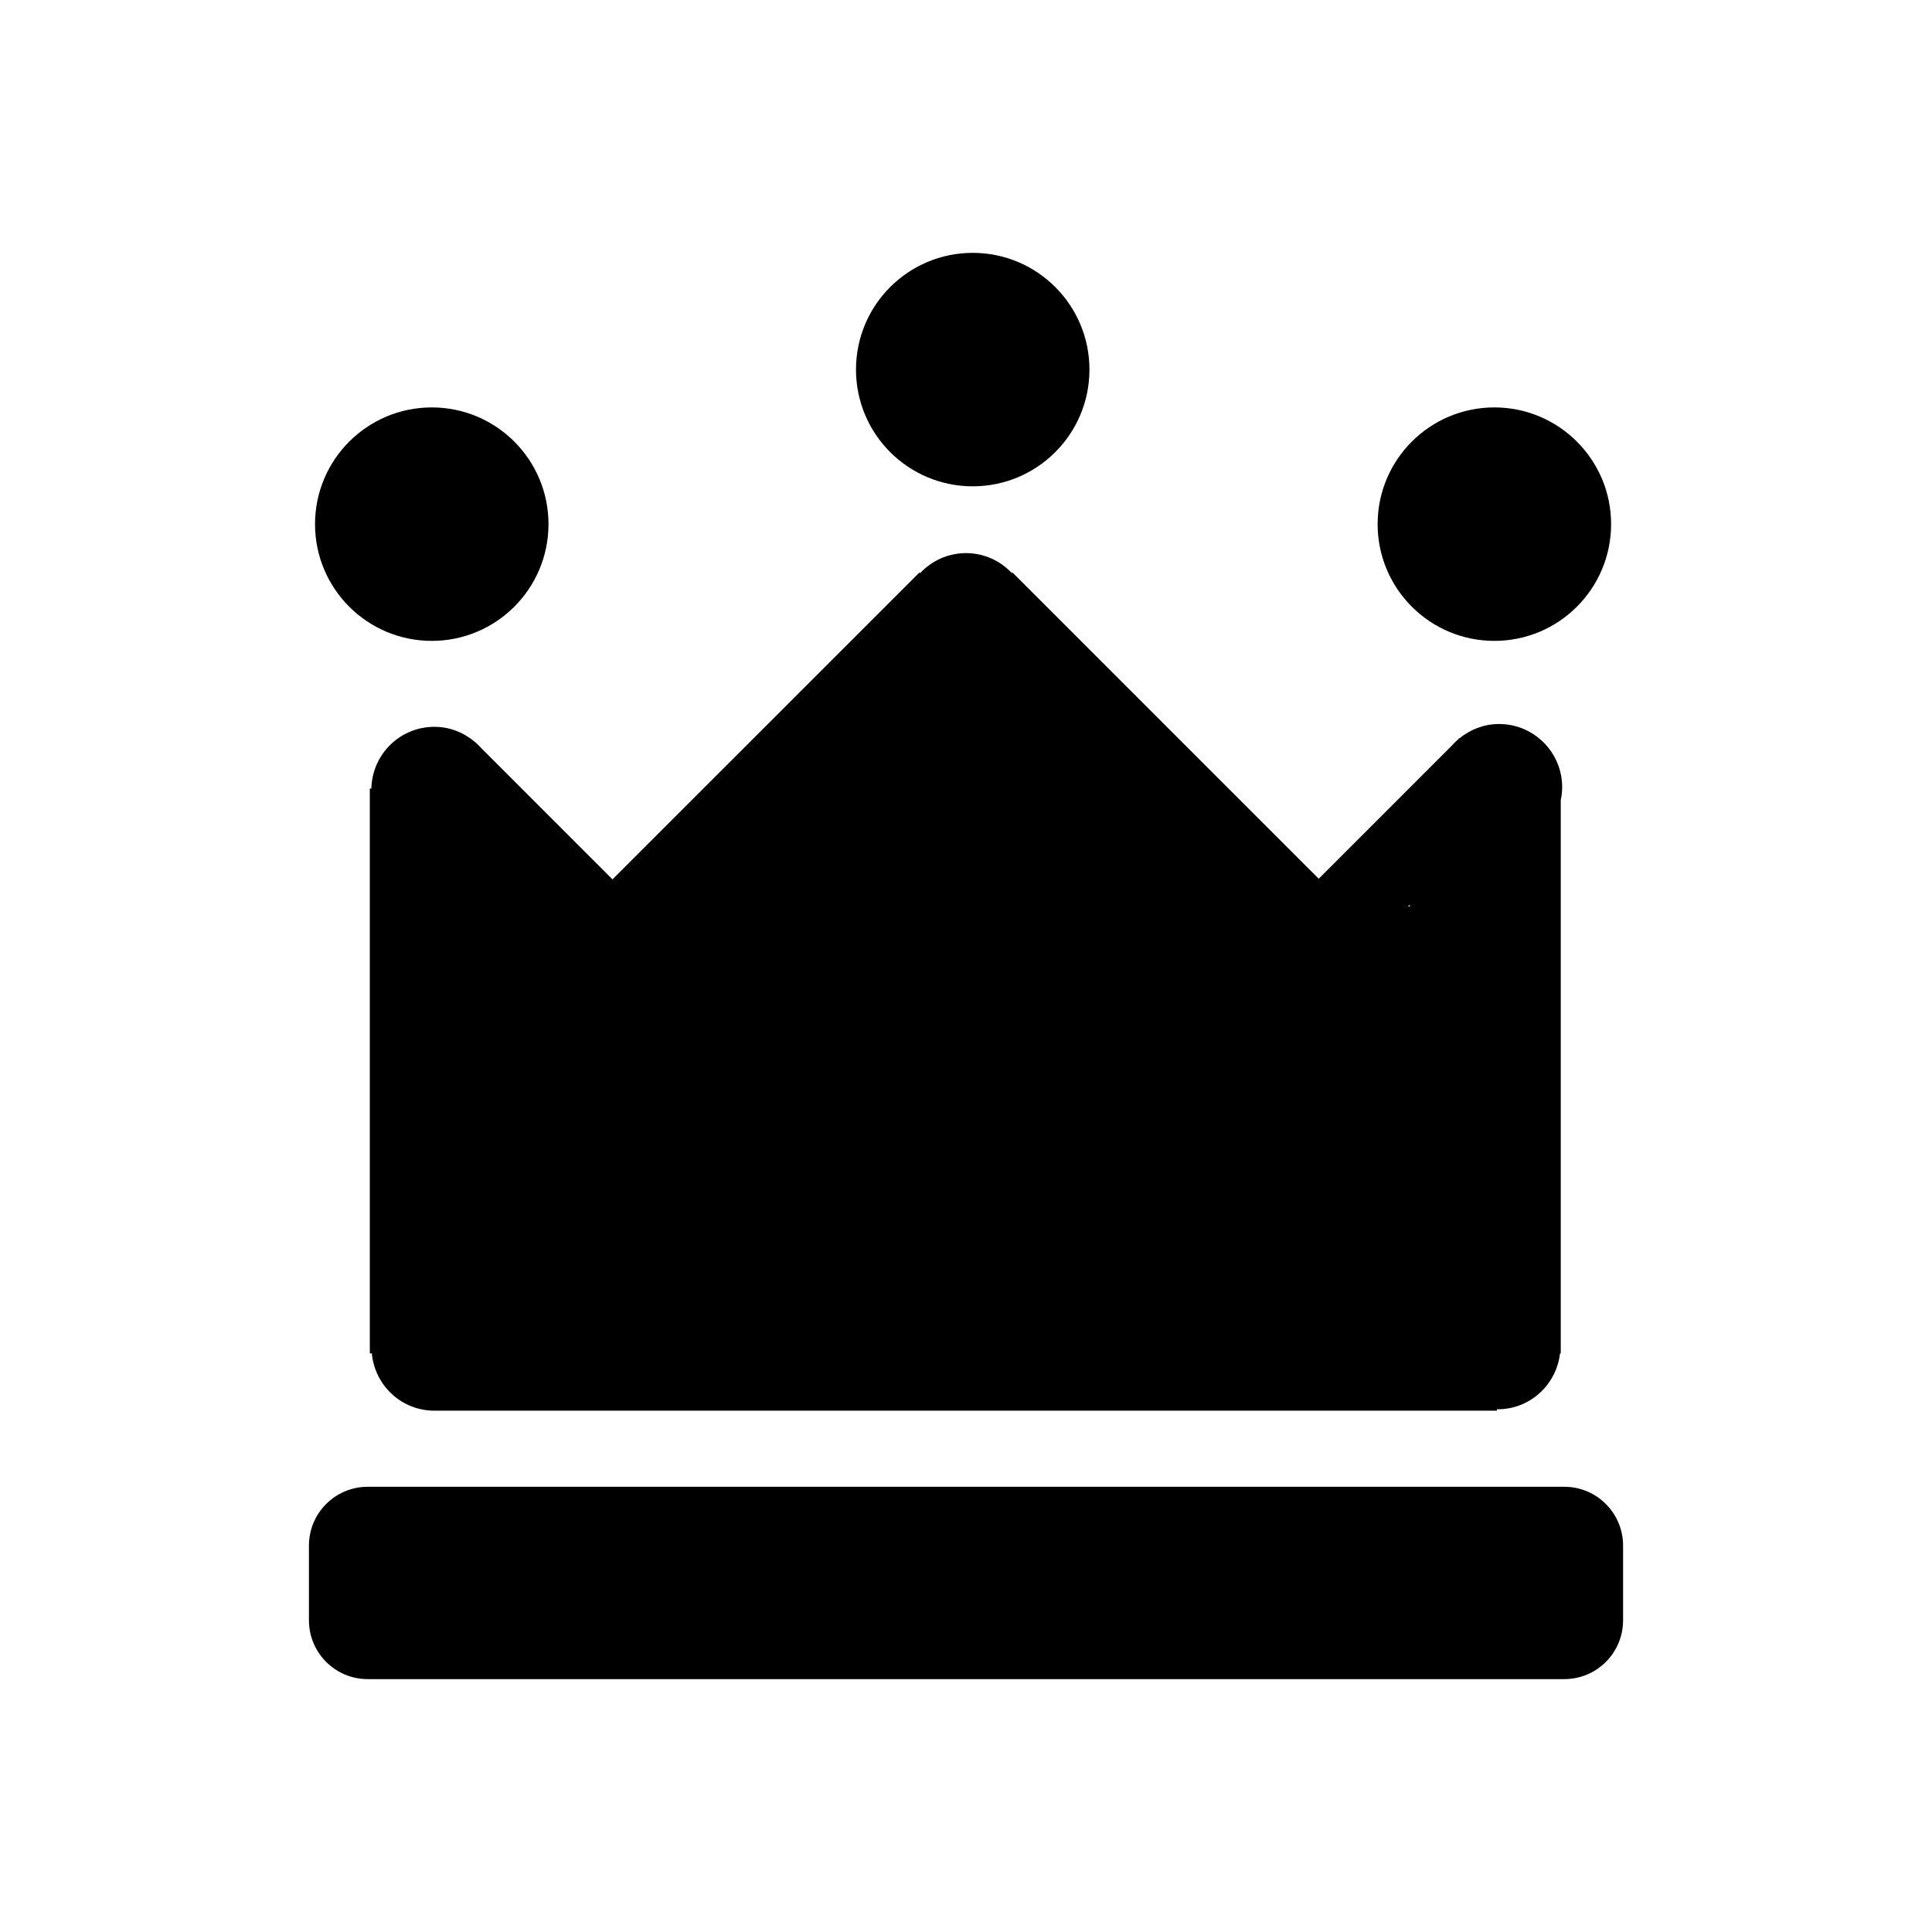
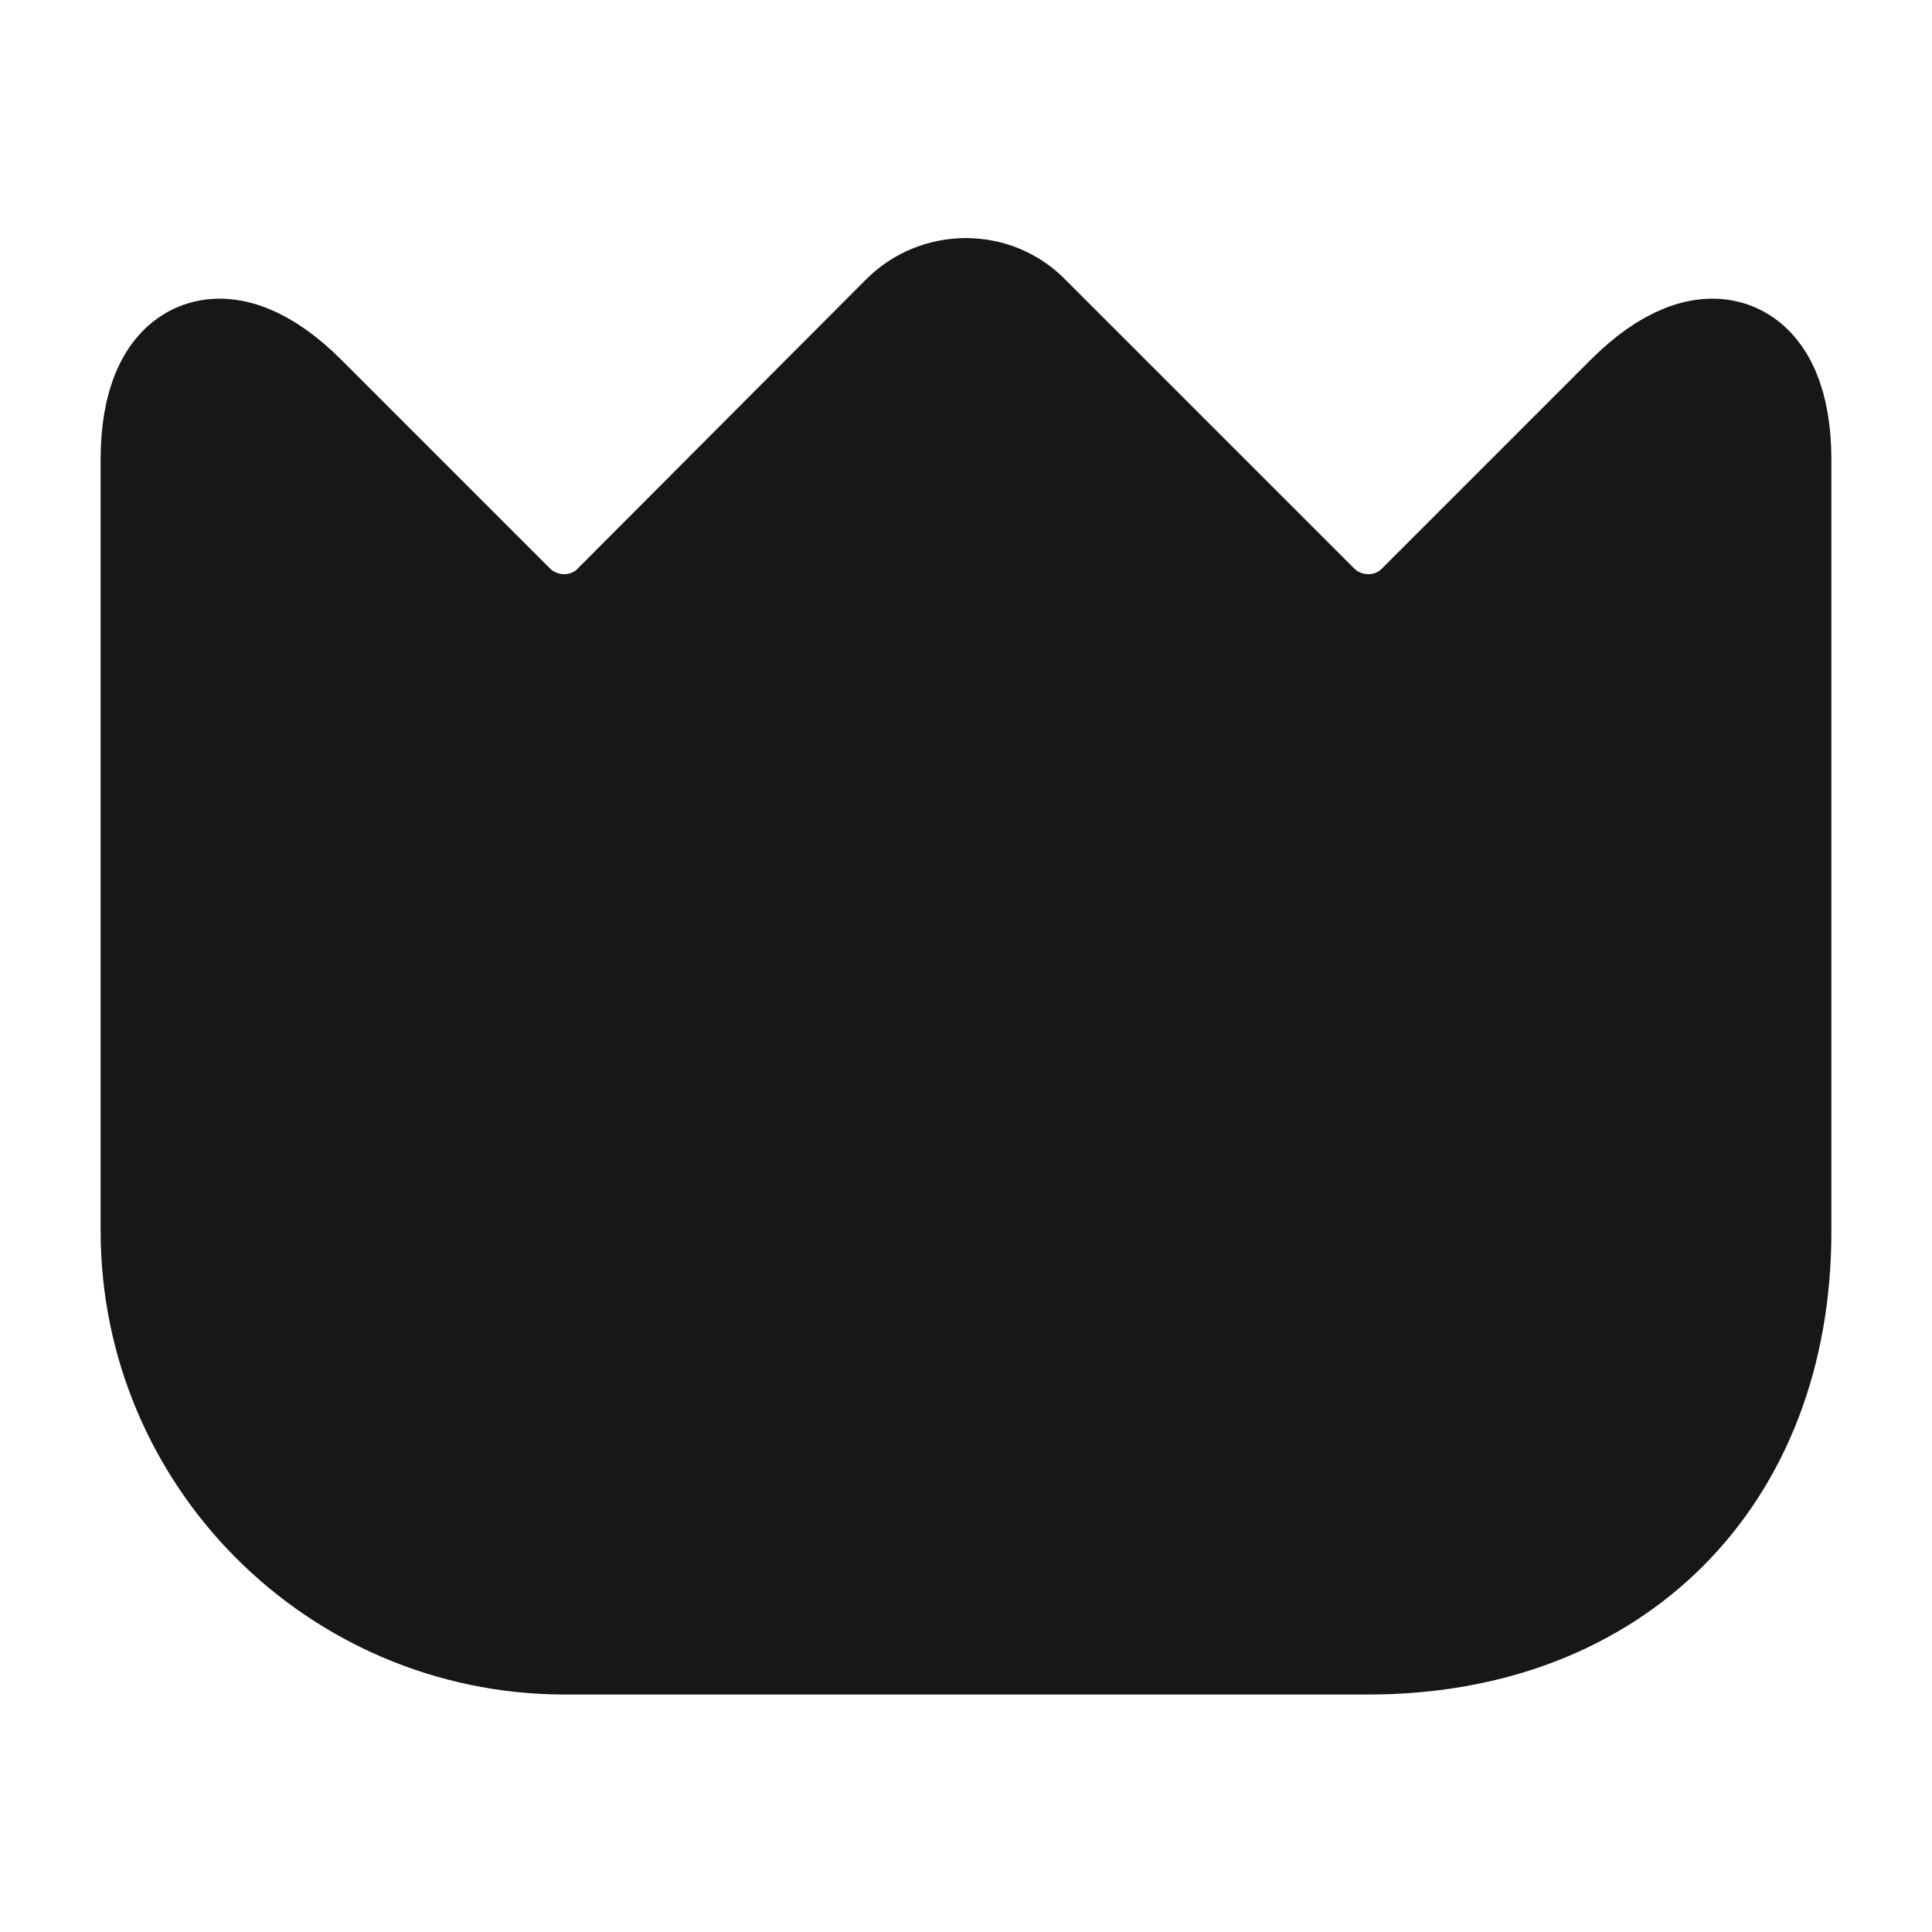
- <svg xmlns="http://www.w3.org/2000/svg" fill="#000000" version="1.1" id="Layer_1" width="800px" height="800px" viewBox="0 0 100 100" enable-background="new 0 0 100 100" xml:space="preserve">
-   <g>
-     <path fill-rule="evenodd" clip-rule="evenodd" d="M84.01,79.998L84.01,79.998c-0.001-1.679-1.362-3.043-3.042-3.043H19.033h0   c-1.68,0-3.042,1.364-3.042,3.043h0v3.871h0l0,0c0,1.681,1.362,3.042,3.042,3.042h0h61.935c1.681,0,3.042-1.361,3.042-3.042l0,0h0   V79.998z" />
-     <path fill-rule="evenodd" clip-rule="evenodd" d="M24.619,38.433l-0.017-0.017L24.6,38.418c-0.572-0.491-1.306-0.798-2.118-0.798   c-1.779,0-3.219,1.424-3.26,3.193h-0.08v29.238h0.103c0.155,1.659,1.536,2.965,3.237,2.965c0.012,0,0.024-0.003,0.036-0.004v0.004   h54.963V72.94c0.013,0,0.024,0.004,0.037,0.004c1.675,0,3.041-1.268,3.229-2.893h0.037v-0.37l0-0.005c0,0,0-0.003,0-0.005V41.42   c0.046-0.219,0.073-0.446,0.073-0.679c0-1.803-1.463-3.266-3.267-3.266c-0.776,0-1.479,0.282-2.04,0.733l-0.009-0.009l-0.091,0.091   c-0.112,0.097-0.215,0.201-0.312,0.312l-6.881,6.881L52.405,29.631l-0.031,0.031c-0.596-0.633-1.435-1.033-2.373-1.033   c-0.94,0-1.781,0.402-2.377,1.037l-0.035-0.035L31.702,45.516l-6.766-6.767C24.837,38.637,24.732,38.532,24.619,38.433z    M72.973,46.827v0.095h-0.095L72.973,46.827z" />
-     <circle fill-rule="evenodd" clip-rule="evenodd" cx="22.348" cy="27.13" r="6.042" />
-     <circle fill-rule="evenodd" clip-rule="evenodd" cx="77.348" cy="27.13" r="6.042" />
-     <circle fill-rule="evenodd" clip-rule="evenodd" cx="50.348" cy="19.13" r="6.042" />
-   </g>
+ <svg xmlns="http://www.w3.org/2000/svg" width="24" height="24" viewBox="0 0 24 24" fill="none">
+   <path d="M2 15.29V5.71C2 4.38 2.77 4.06 3.71 5L6.3 7.59C6.69 7.98 7.33 7.98 7.71 7.59L11.29 4C11.68 3.61 12.32 3.61 12.7 4L16.29 7.59C16.68 7.98 17.32 7.98 17.7 7.59L20.29 5C21.23 4.06 22 4.38 22 5.71V15.3C22 18.3 20 20.3 17 20.3H7C4.24 20.29 2 18.05 2 15.29Z" fill="#171717" stroke="#171717" stroke-width="1.5" stroke-linecap="round" stroke-linejoin="round" />
</svg>
